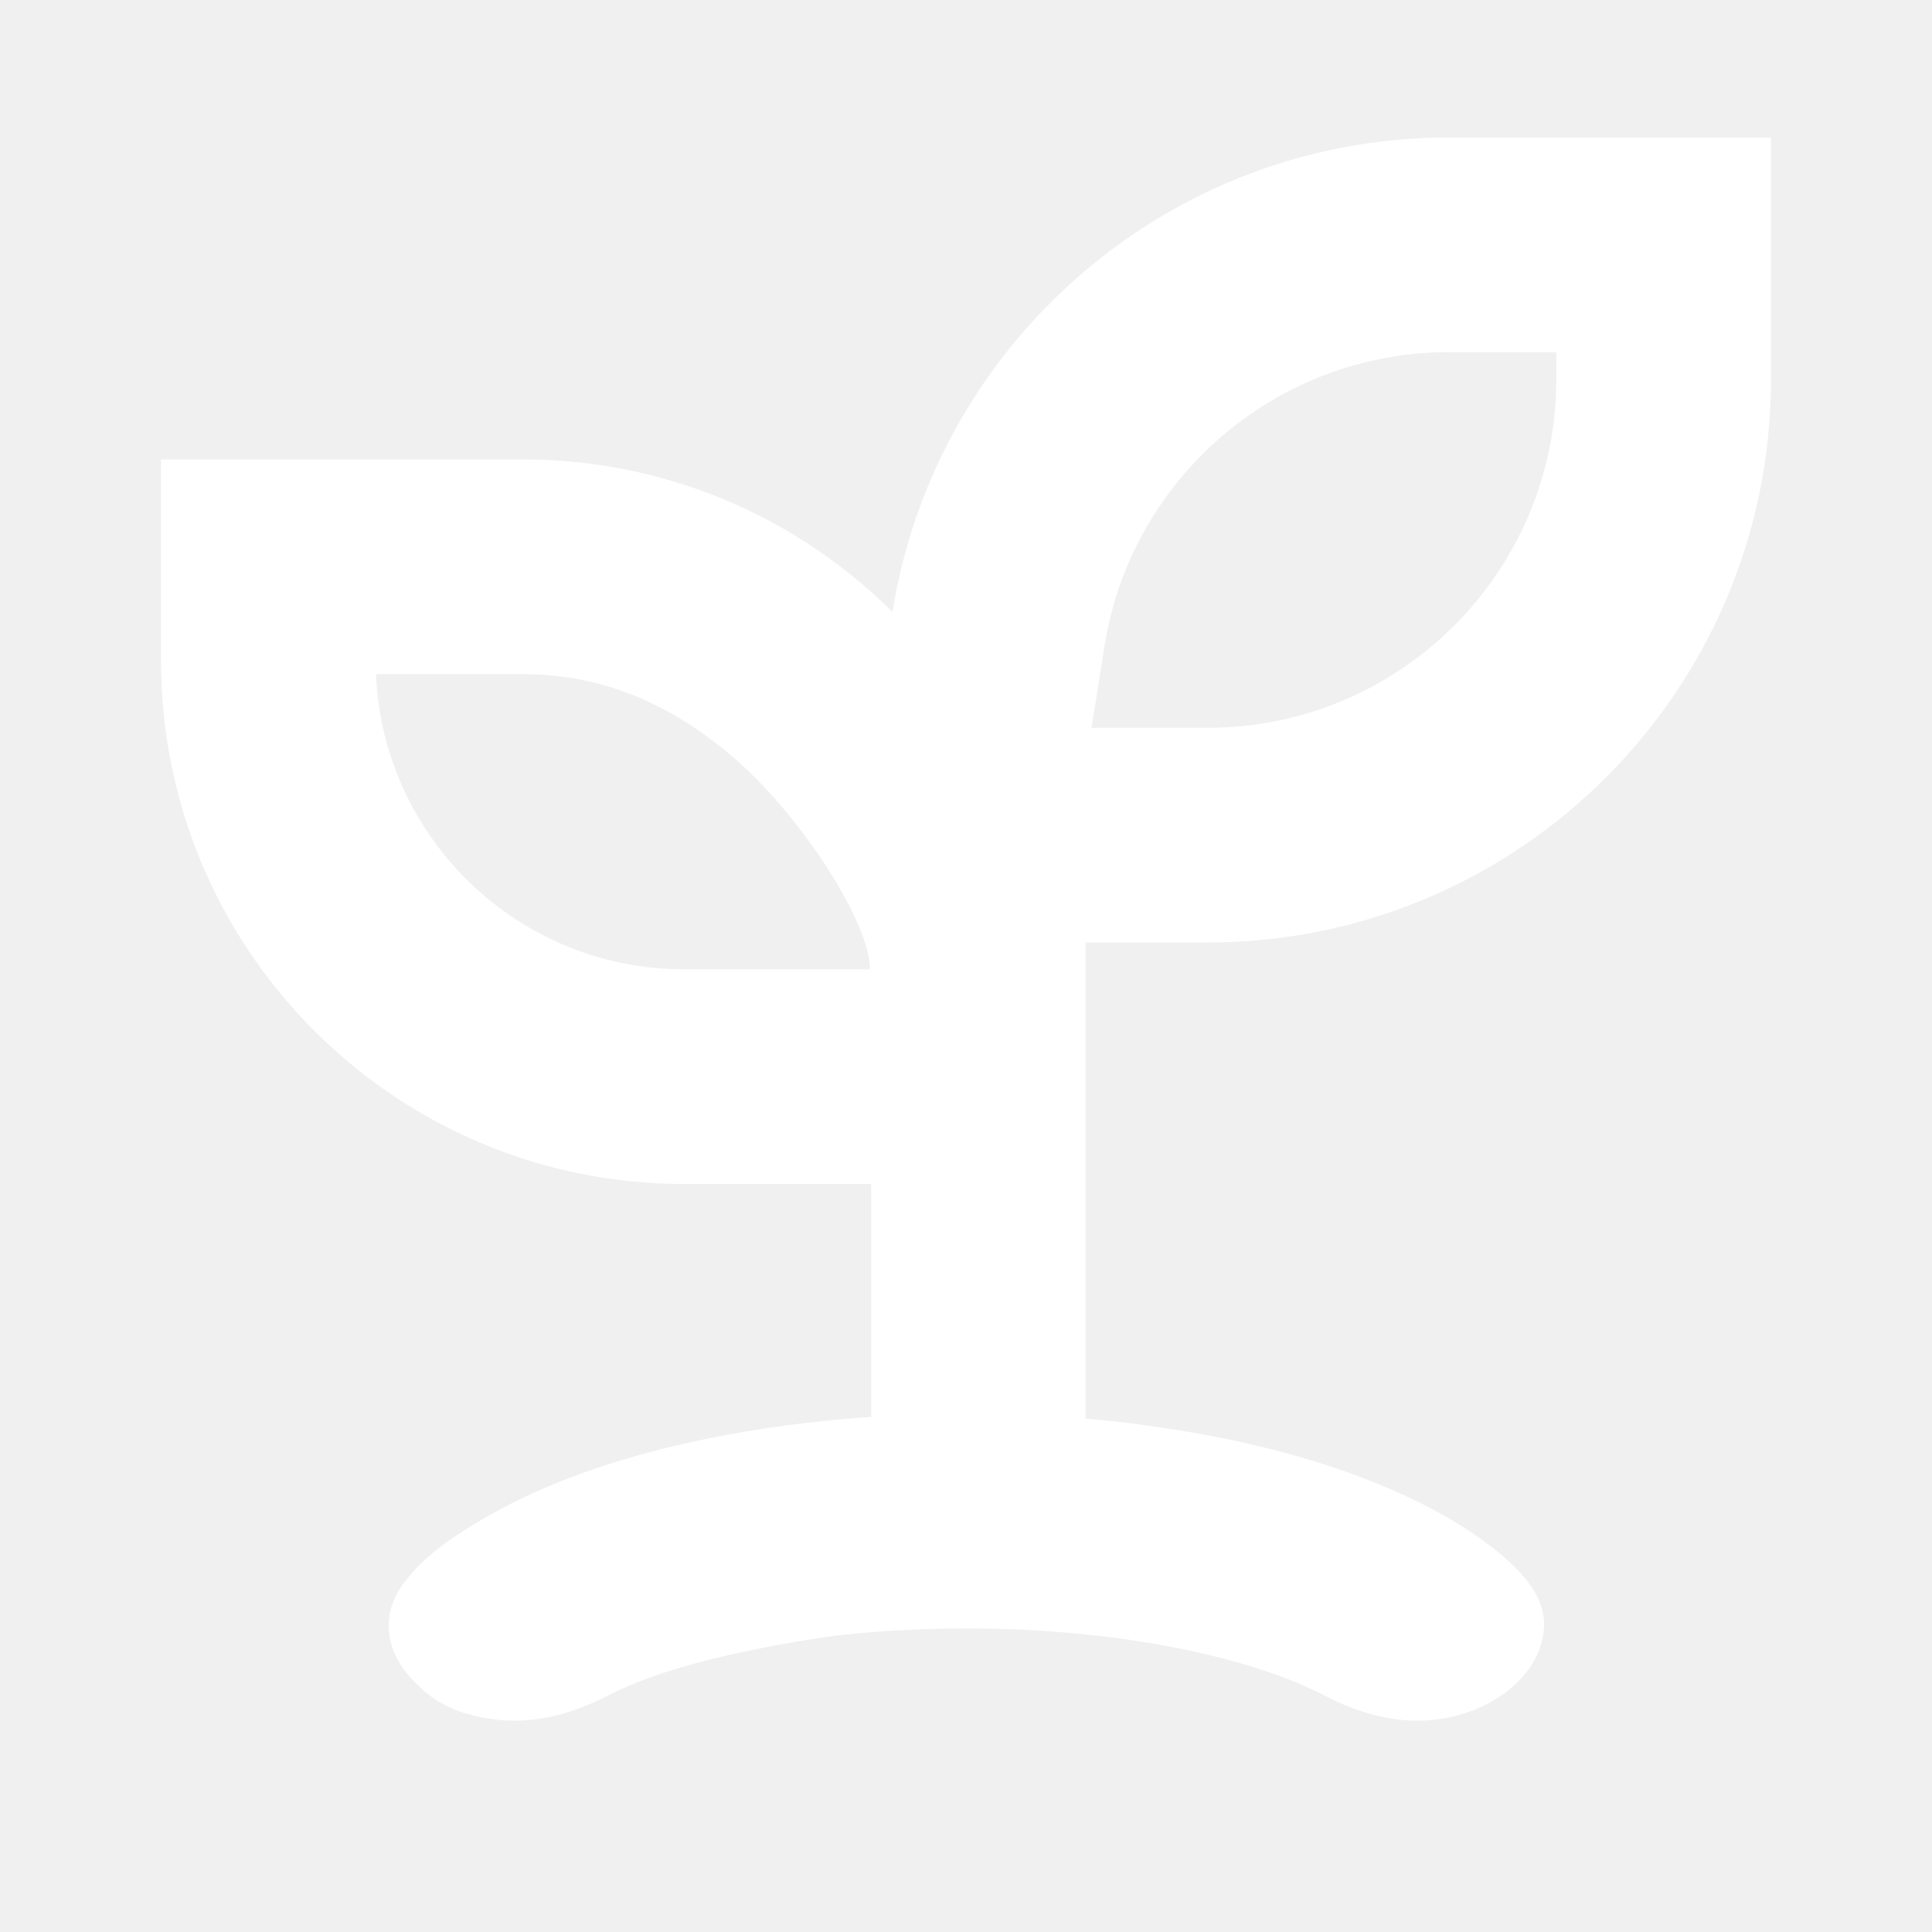
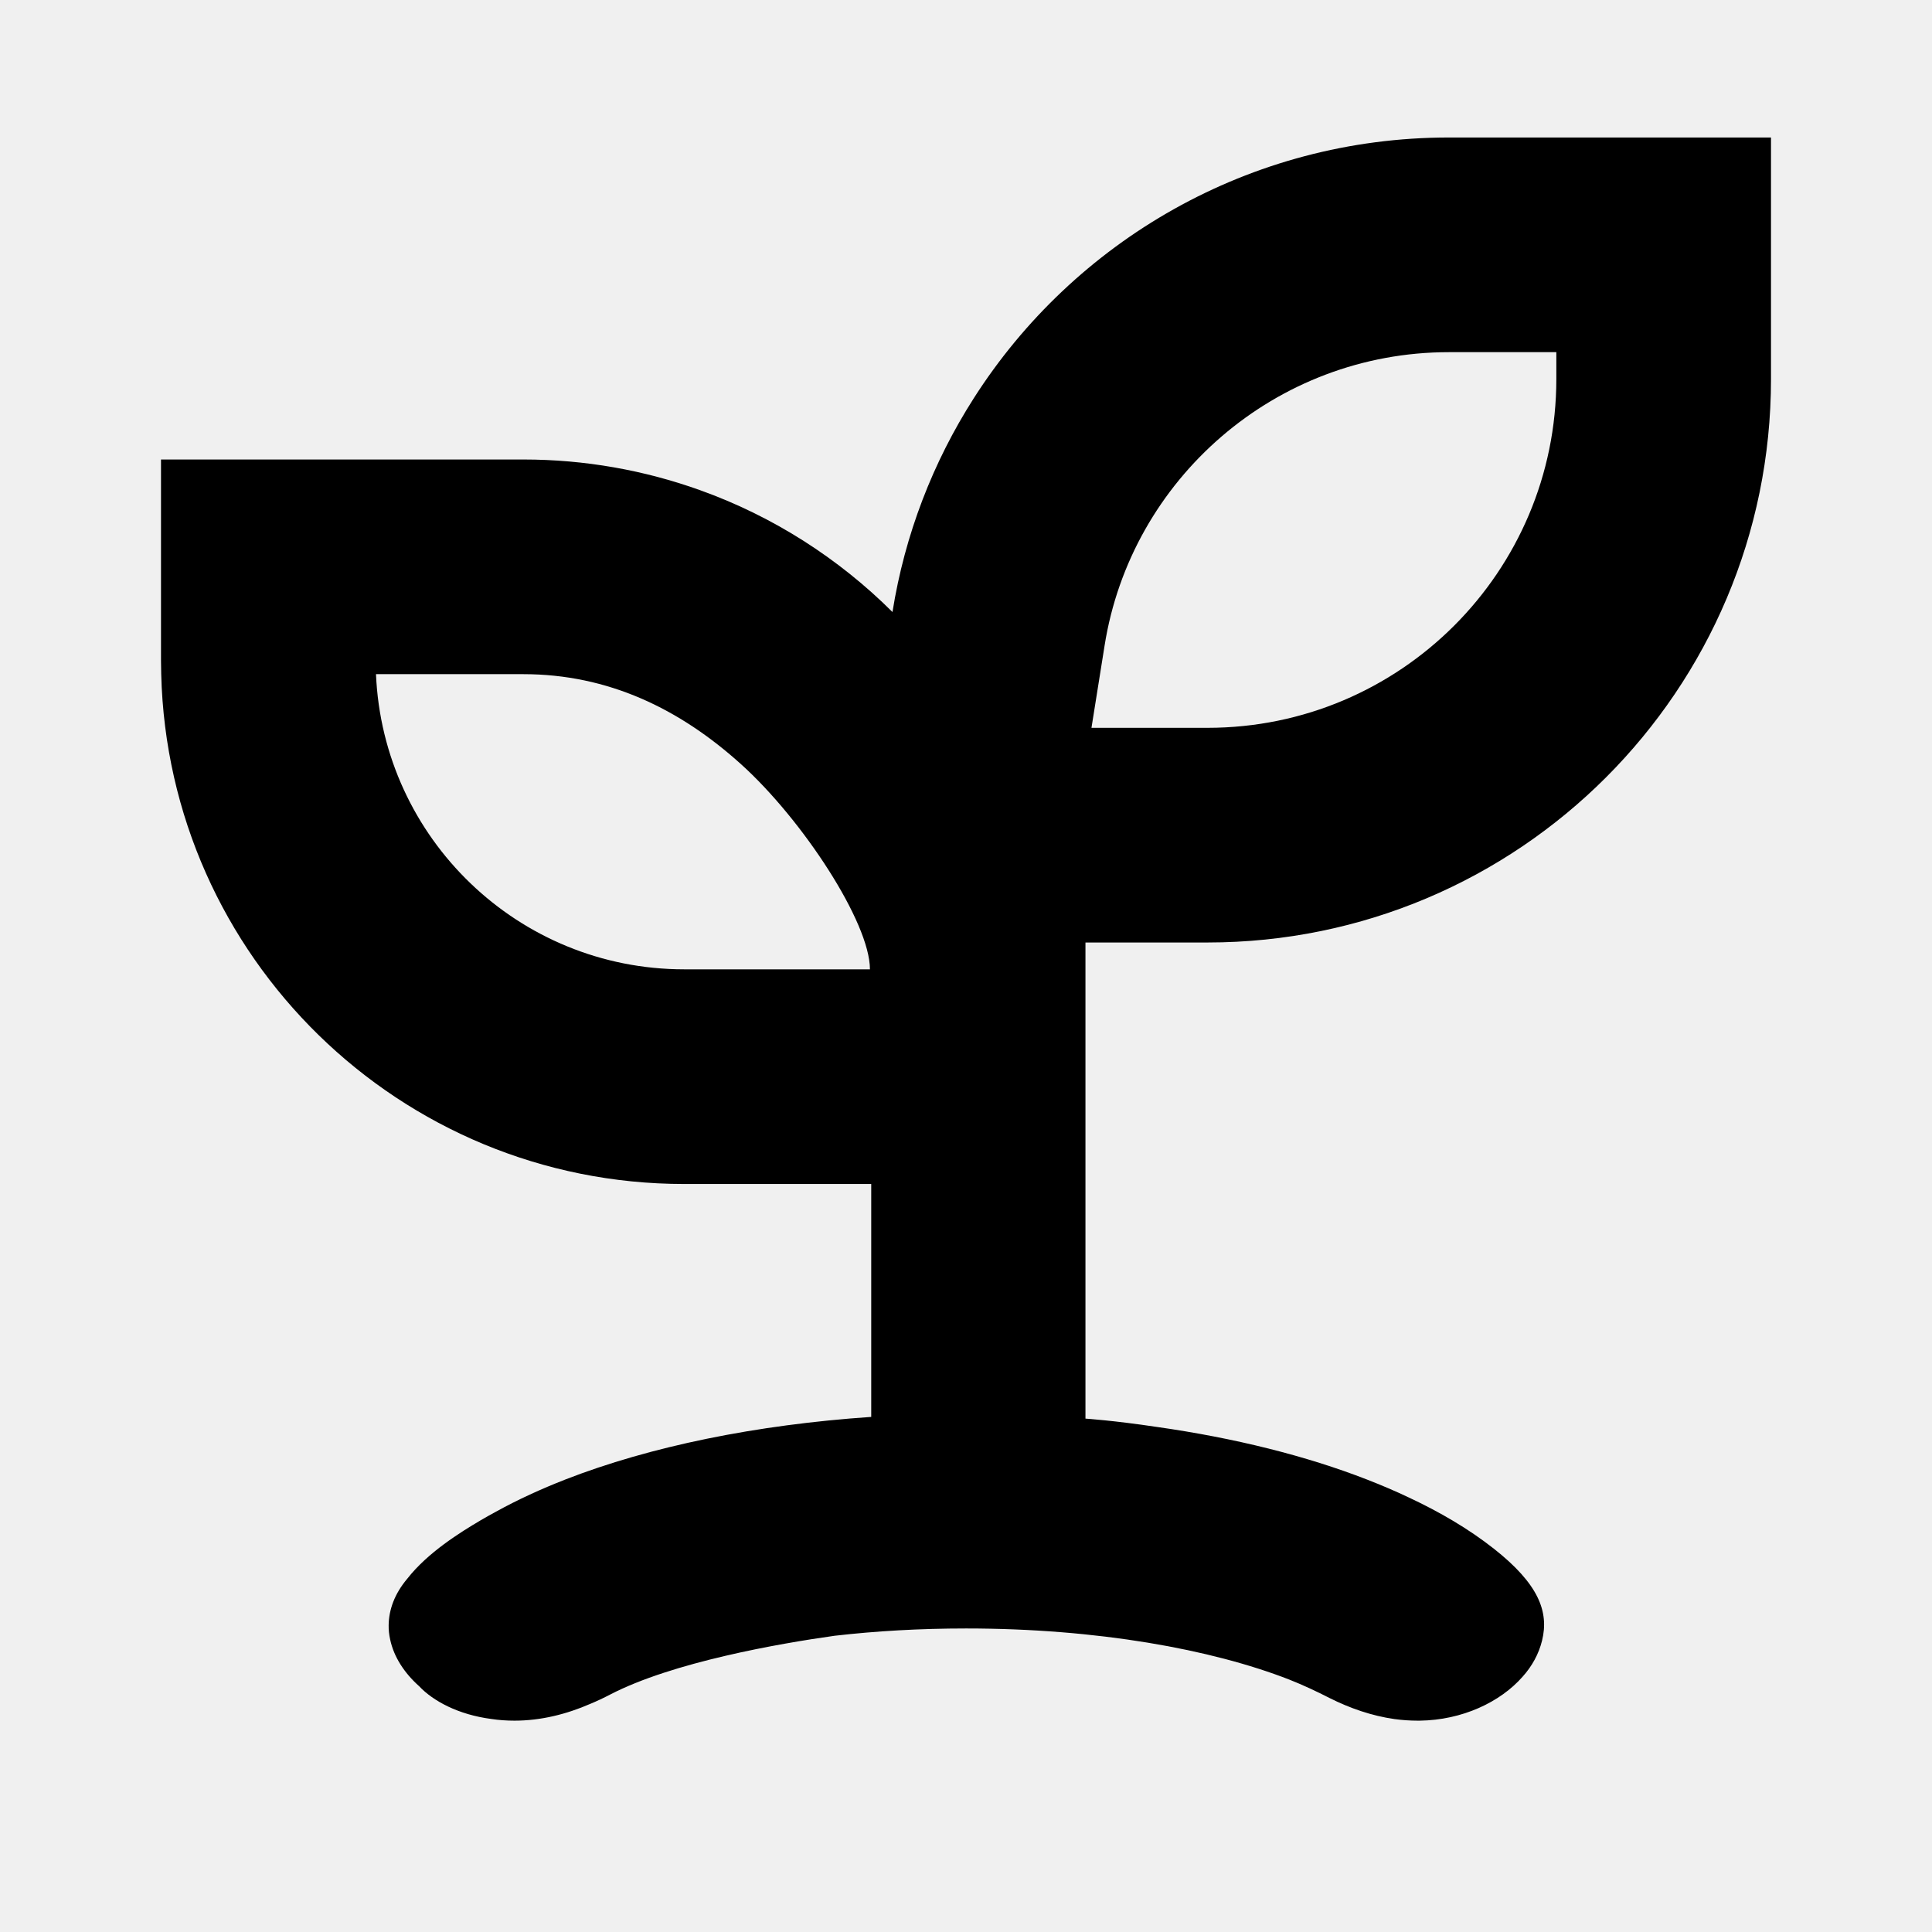
<svg xmlns="http://www.w3.org/2000/svg" width="18" height="18" viewBox="0 0 18 18" fill="none">
-   <path fill-rule="evenodd" clip-rule="evenodd" d="M10.291 6.016L10.169 6.781H11.25C13.045 6.781 14.5 5.326 14.5 3.531V3.281H13.5C11.882 3.281 10.536 4.466 10.291 6.016ZM11.25 8.781H10.113V13.217C10.113 13.217 10.375 13.234 10.775 13.294C11.502 13.397 12.17 13.564 12.737 13.785C12.868 13.836 12.998 13.891 13.124 13.951C13.411 14.085 13.682 14.243 13.918 14.429C14.332 14.755 14.434 15.014 14.367 15.285C14.336 15.411 14.273 15.524 14.187 15.62C13.978 15.859 13.622 16.026 13.227 16.031C13.221 16.031 13.215 16.031 13.209 16.031C13.136 16.031 13.063 16.026 12.991 16.016C12.781 15.986 12.578 15.916 12.387 15.82C12.27 15.76 12.138 15.698 12.011 15.648C11.29 15.367 10.226 15.172 9.001 15.172C8.57 15.172 8.159 15.196 7.776 15.24C7.256 15.313 6.266 15.486 5.684 15.788C5.623 15.82 5.563 15.848 5.503 15.873C5.279 15.971 5.039 16.031 4.794 16.031C4.72 16.031 4.647 16.026 4.576 16.015C4.271 15.975 4.036 15.849 3.905 15.71C3.766 15.586 3.669 15.436 3.635 15.275C3.625 15.229 3.62 15.184 3.621 15.141C3.623 14.997 3.676 14.849 3.794 14.709C3.986 14.463 4.291 14.275 4.475 14.166C4.523 14.138 4.572 14.11 4.621 14.084C4.825 13.971 5.043 13.872 5.265 13.785C6.057 13.476 7.045 13.274 8.117 13.201V11.031H6.375C3.724 11.031 1.568 8.916 1.502 6.281C1.501 6.24 1.5 6.198 1.5 6.156V4.281H4.875C5.452 4.281 6.006 4.382 6.52 4.566C7.202 4.81 7.813 5.202 8.315 5.702C8.43 4.979 8.693 4.304 9.072 3.711C10.004 2.25 11.639 1.281 13.5 1.281H16.5V3.531C16.5 6.431 14.149 8.781 11.25 8.781ZM8.105 9.031H7.75H6.375C4.829 9.031 3.568 7.811 3.503 6.281H4.875C5.667 6.281 6.332 6.604 6.903 7.119C7.475 7.634 8.105 8.594 8.105 9.031Z" fill="white" />
+   <path fill-rule="evenodd" clip-rule="evenodd" d="M10.291 6.016L10.169 6.781H11.25C13.045 6.781 14.5 5.326 14.5 3.531V3.281H13.5C11.882 3.281 10.536 4.466 10.291 6.016ZM11.25 8.781H10.113V13.217C10.113 13.217 10.375 13.234 10.775 13.294C11.502 13.397 12.17 13.564 12.737 13.785C12.868 13.836 12.998 13.891 13.124 13.951C13.411 14.085 13.682 14.243 13.918 14.429C14.332 14.755 14.434 15.014 14.367 15.285C14.336 15.411 14.273 15.524 14.187 15.62C13.978 15.859 13.622 16.026 13.227 16.031C13.221 16.031 13.215 16.031 13.209 16.031C13.136 16.031 13.063 16.026 12.991 16.016C12.781 15.986 12.578 15.916 12.387 15.82C12.27 15.76 12.138 15.698 12.011 15.648C11.29 15.367 10.226 15.172 9.001 15.172C8.57 15.172 8.159 15.196 7.776 15.24C7.256 15.313 6.266 15.486 5.684 15.788C5.623 15.82 5.563 15.848 5.503 15.873C5.279 15.971 5.039 16.031 4.794 16.031C4.72 16.031 4.647 16.026 4.576 16.015C4.271 15.975 4.036 15.849 3.905 15.71C3.766 15.586 3.669 15.436 3.635 15.275C3.625 15.229 3.62 15.184 3.621 15.141C3.623 14.997 3.676 14.849 3.794 14.709C3.986 14.463 4.291 14.275 4.475 14.166C4.523 14.138 4.572 14.11 4.621 14.084C4.825 13.971 5.043 13.872 5.265 13.785C6.057 13.476 7.045 13.274 8.117 13.201V11.031H6.375C3.724 11.031 1.568 8.916 1.502 6.281C1.501 6.24 1.5 6.198 1.5 6.156V4.281H4.875C5.452 4.281 6.006 4.382 6.52 4.566C7.202 4.81 7.813 5.202 8.315 5.702C8.43 4.979 8.693 4.304 9.072 3.711C10.004 2.25 11.639 1.281 13.5 1.281H16.5V3.531C16.5 6.431 14.149 8.781 11.25 8.781ZM8.105 9.031H7.75H6.375C4.829 9.031 3.568 7.811 3.503 6.281H4.875C5.667 6.281 6.332 6.604 6.903 7.119C7.475 7.634 8.105 8.594 8.105 9.031Z" fill="currentColor" />
</svg>
